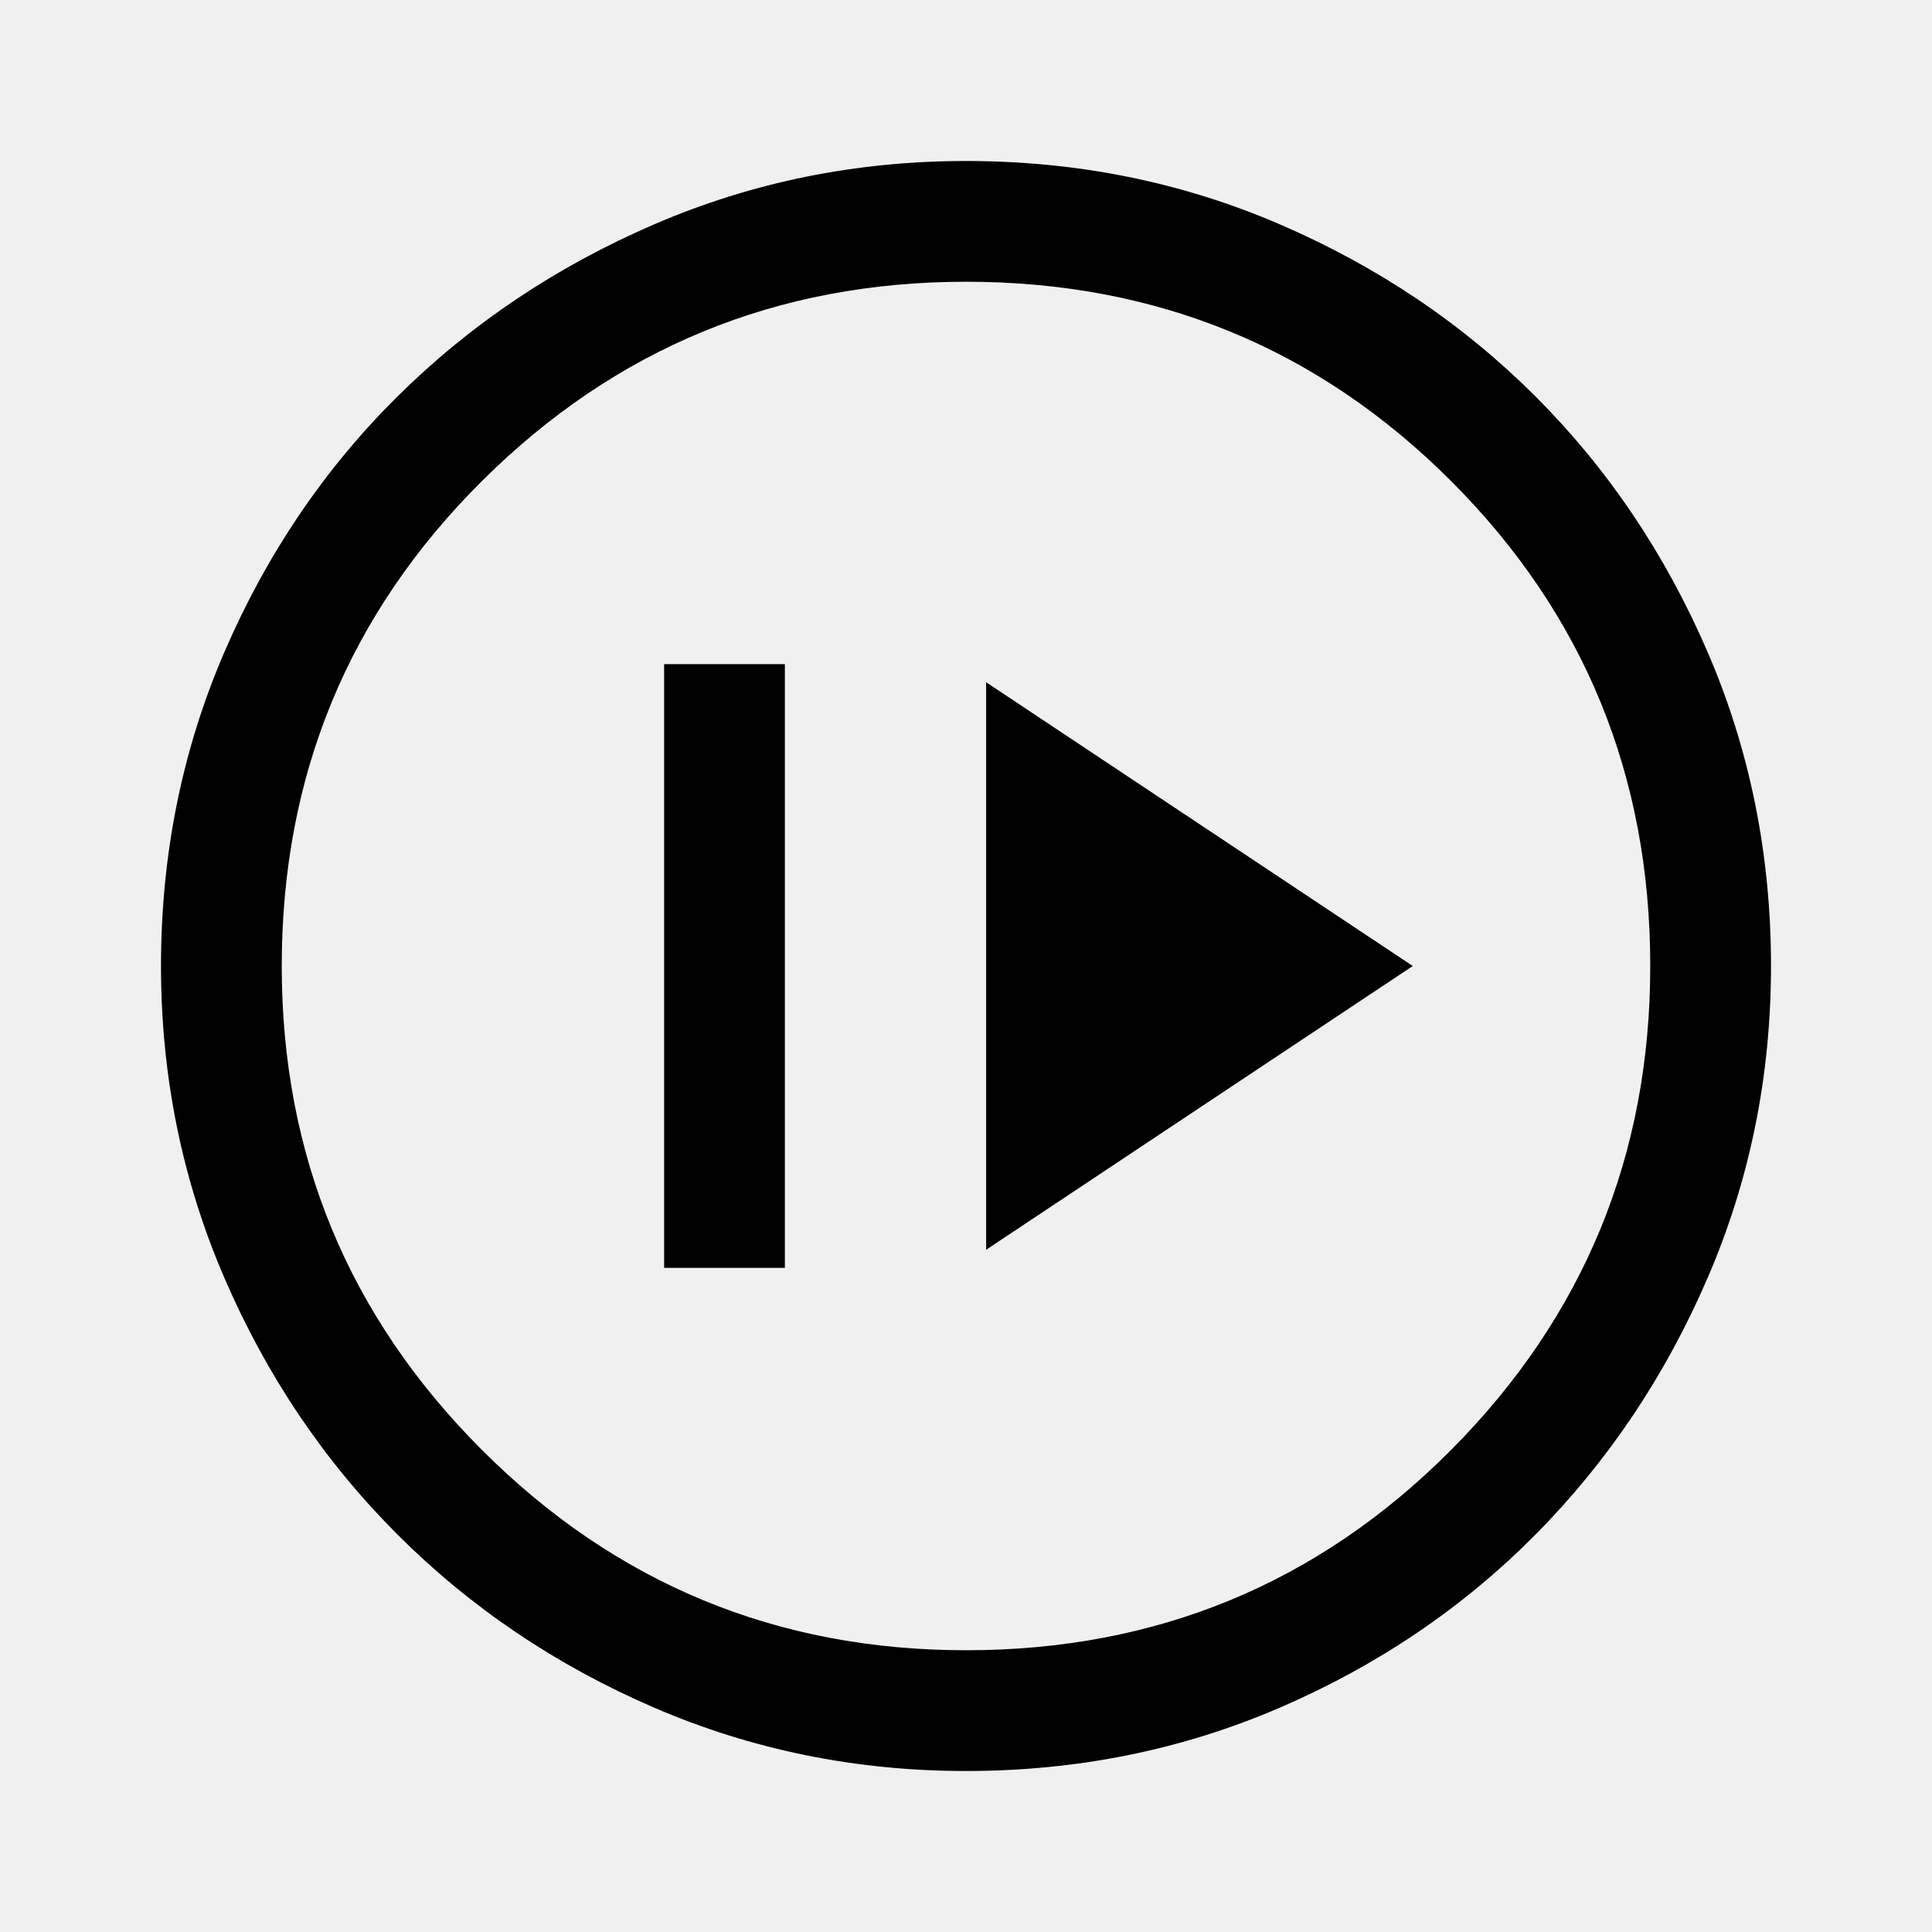
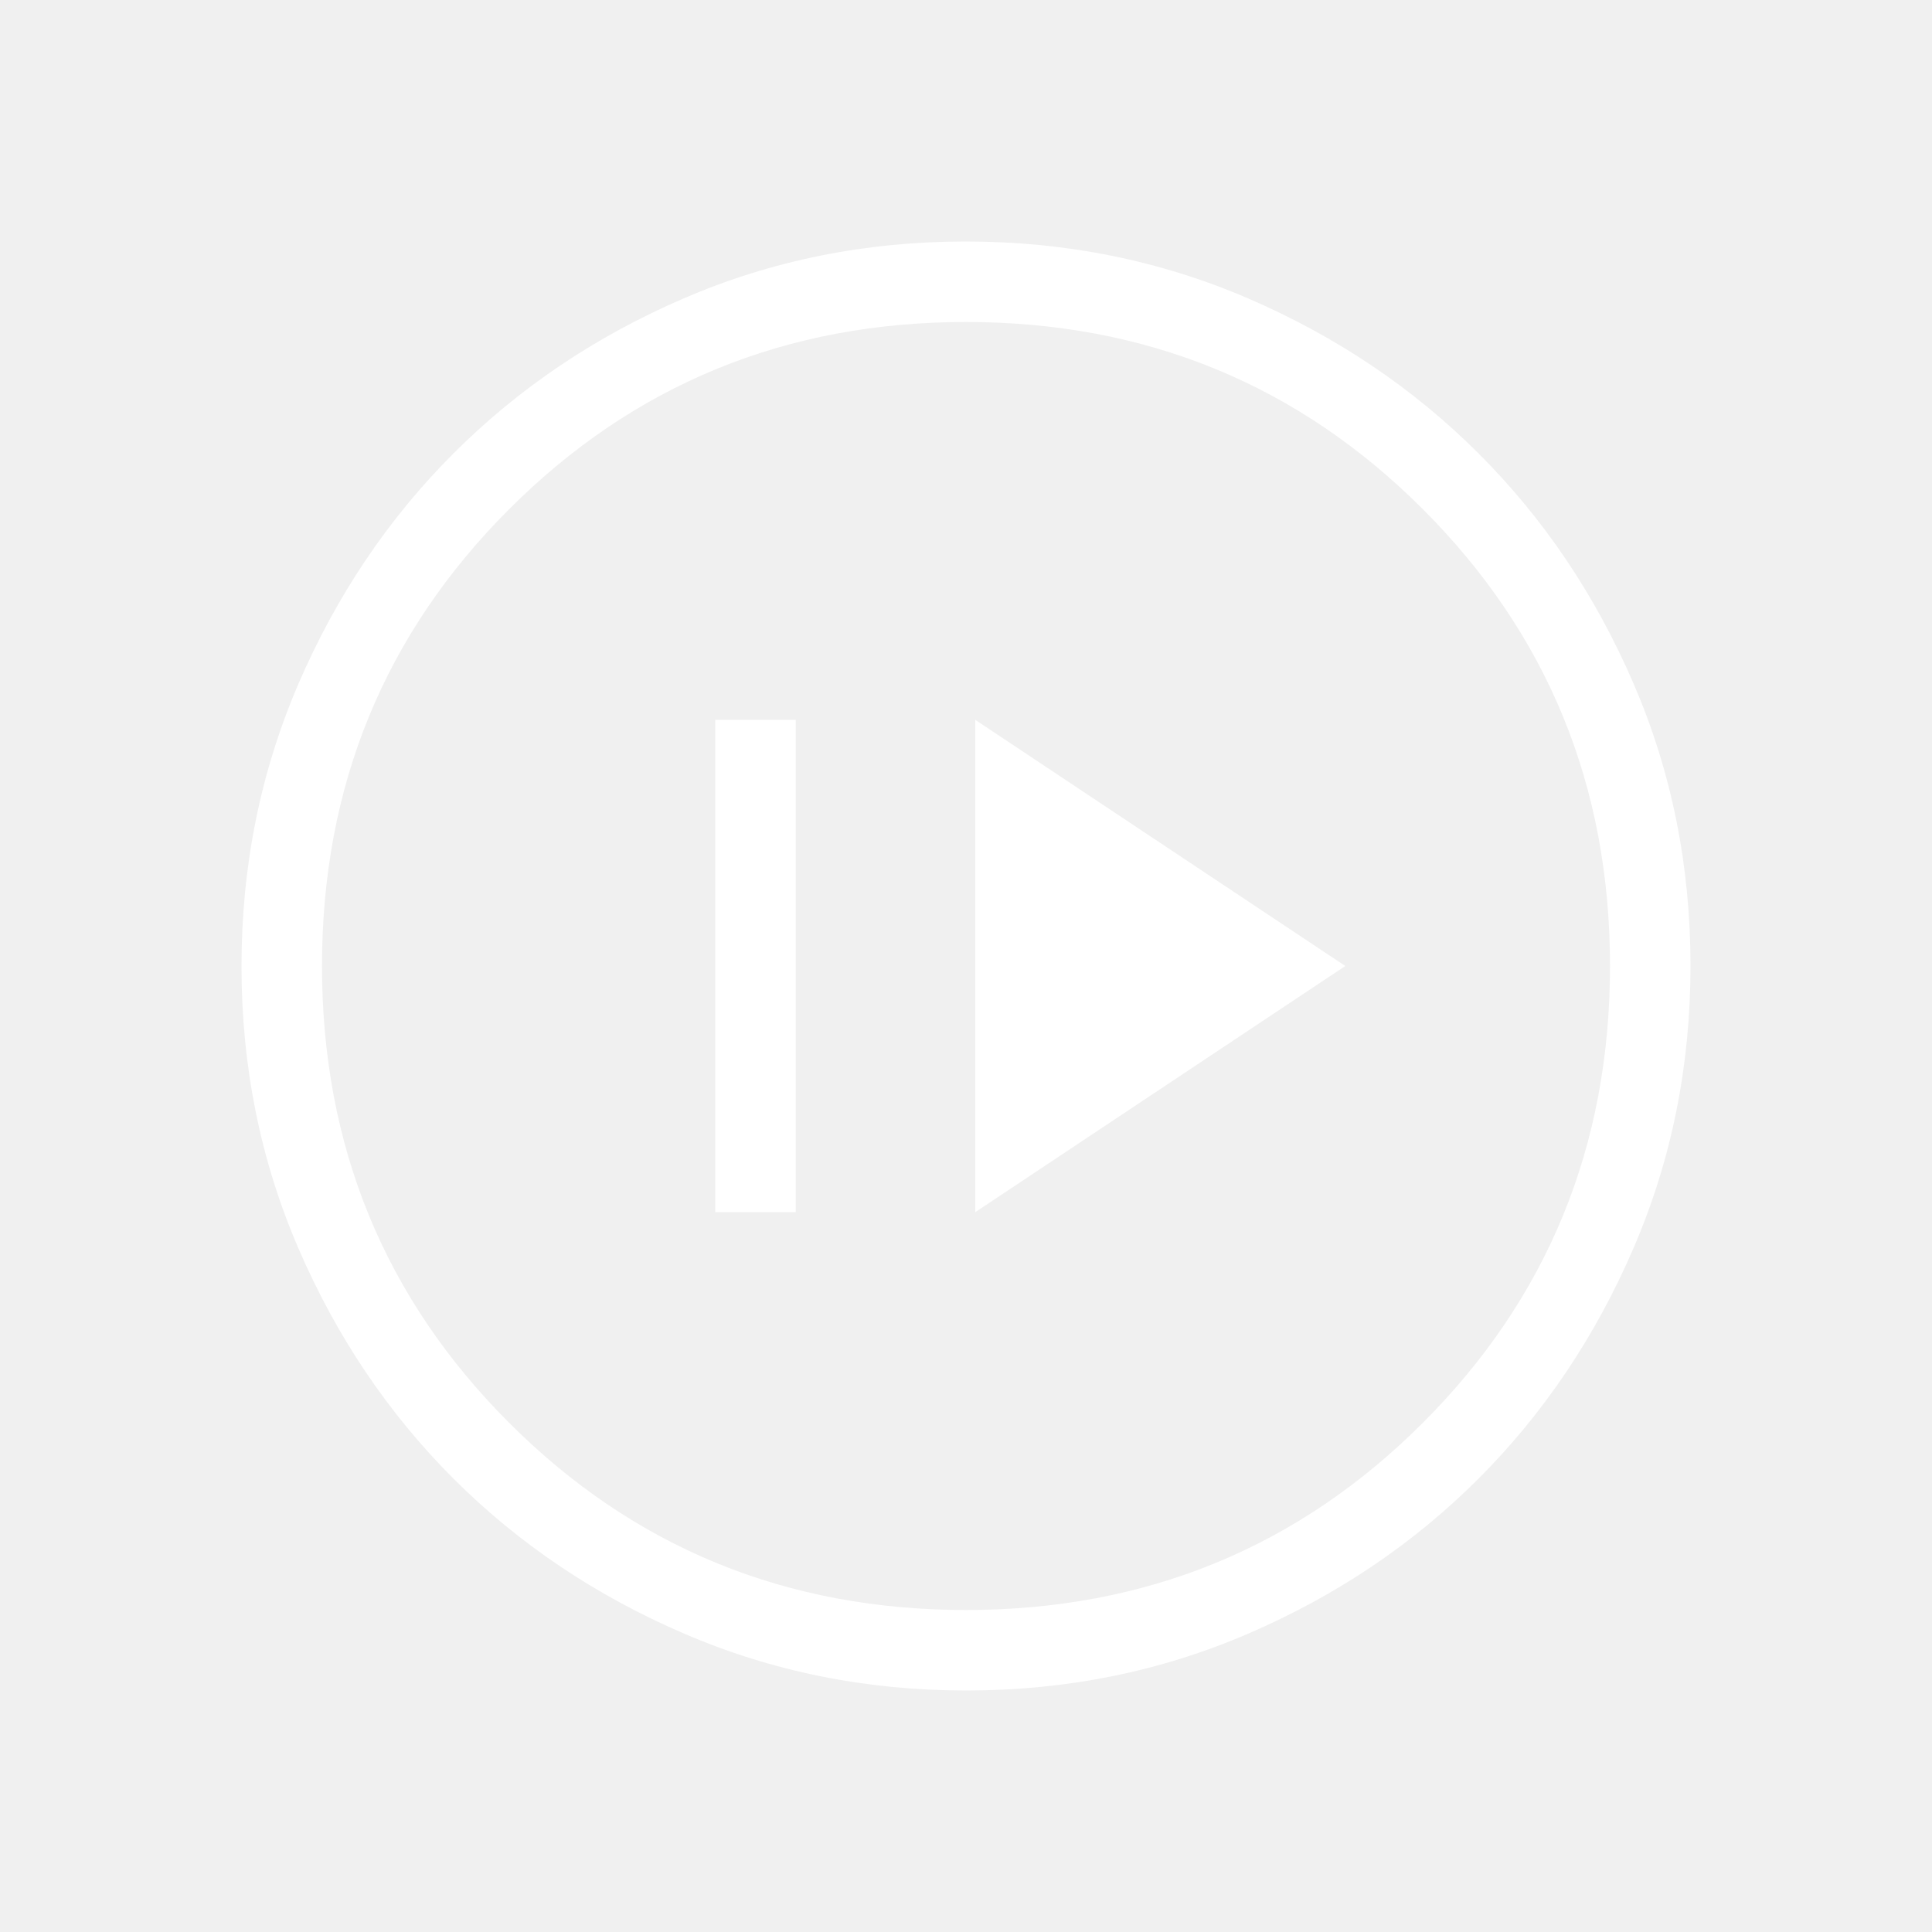
- <svg xmlns="http://www.w3.org/2000/svg" height="48" viewBox="0 96 960 960" width="48">
-   <path d="M330 726h60V426h-60v300Zm160-9 212-141-212-141v282Zm-10 259q-82 0-155-31.5t-127.5-86Q143 804 111.5 731T80 576q0-83 31.5-156t86-127Q252 239 325 207.5T480 176q83 0 156 31.5T763 293q54 54 85.5 127T880 576q0 82-31.5 155T763 858.5q-54 54.5-127 86T480 976Zm0-60q142 0 241-99.5T820 576q0-142-99-241t-241-99q-141 0-240.5 99T140 576q0 141 99.5 240.5T480 916Zm0-340Z" />
+ <svg xmlns="http://www.w3.org/2000/svg" width="24" height="24" viewBox="0 0 24 24" fill="none">
+   <path d="M8.885 15.058H9.885V8.942H8.885V15.058ZM12.115 15.058L16.712 12L12.115 8.942V15.058ZM12.003 21C10.759 21 9.589 20.764 8.493 20.291C7.397 19.819 6.444 19.178 5.634 18.369C4.824 17.559 4.182 16.607 3.709 15.512C3.236 14.418 3 13.248 3 12.003C3 10.759 3.236 9.589 3.708 8.493C4.181 7.397 4.822 6.444 5.632 5.634C6.441 4.824 7.393 4.182 8.488 3.709C9.583 3.236 10.752 3 11.997 3C13.241 3 14.411 3.236 15.507 3.708C16.602 4.181 17.556 4.822 18.366 5.632C19.177 6.441 19.818 7.393 20.291 8.488C20.764 9.583 21 10.752 21 11.997C21 13.241 20.764 14.411 20.291 15.507C19.819 16.602 19.178 17.556 18.369 18.366C17.559 19.177 16.607 19.818 15.512 20.291C14.418 20.764 13.248 21 12.003 21ZM12 20C14.233 20 16.125 19.225 17.675 17.675C19.225 16.125 20 14.233 20 12C20 9.767 19.225 7.875 17.675 6.325C16.125 4.775 14.233 4 12 4C9.767 4 7.875 4.775 6.325 6.325C4.775 7.875 4 9.767 4 12C4 14.233 4.775 16.125 6.325 17.675C7.875 19.225 9.767 20 12 20Z" fill="white" />
</svg>
